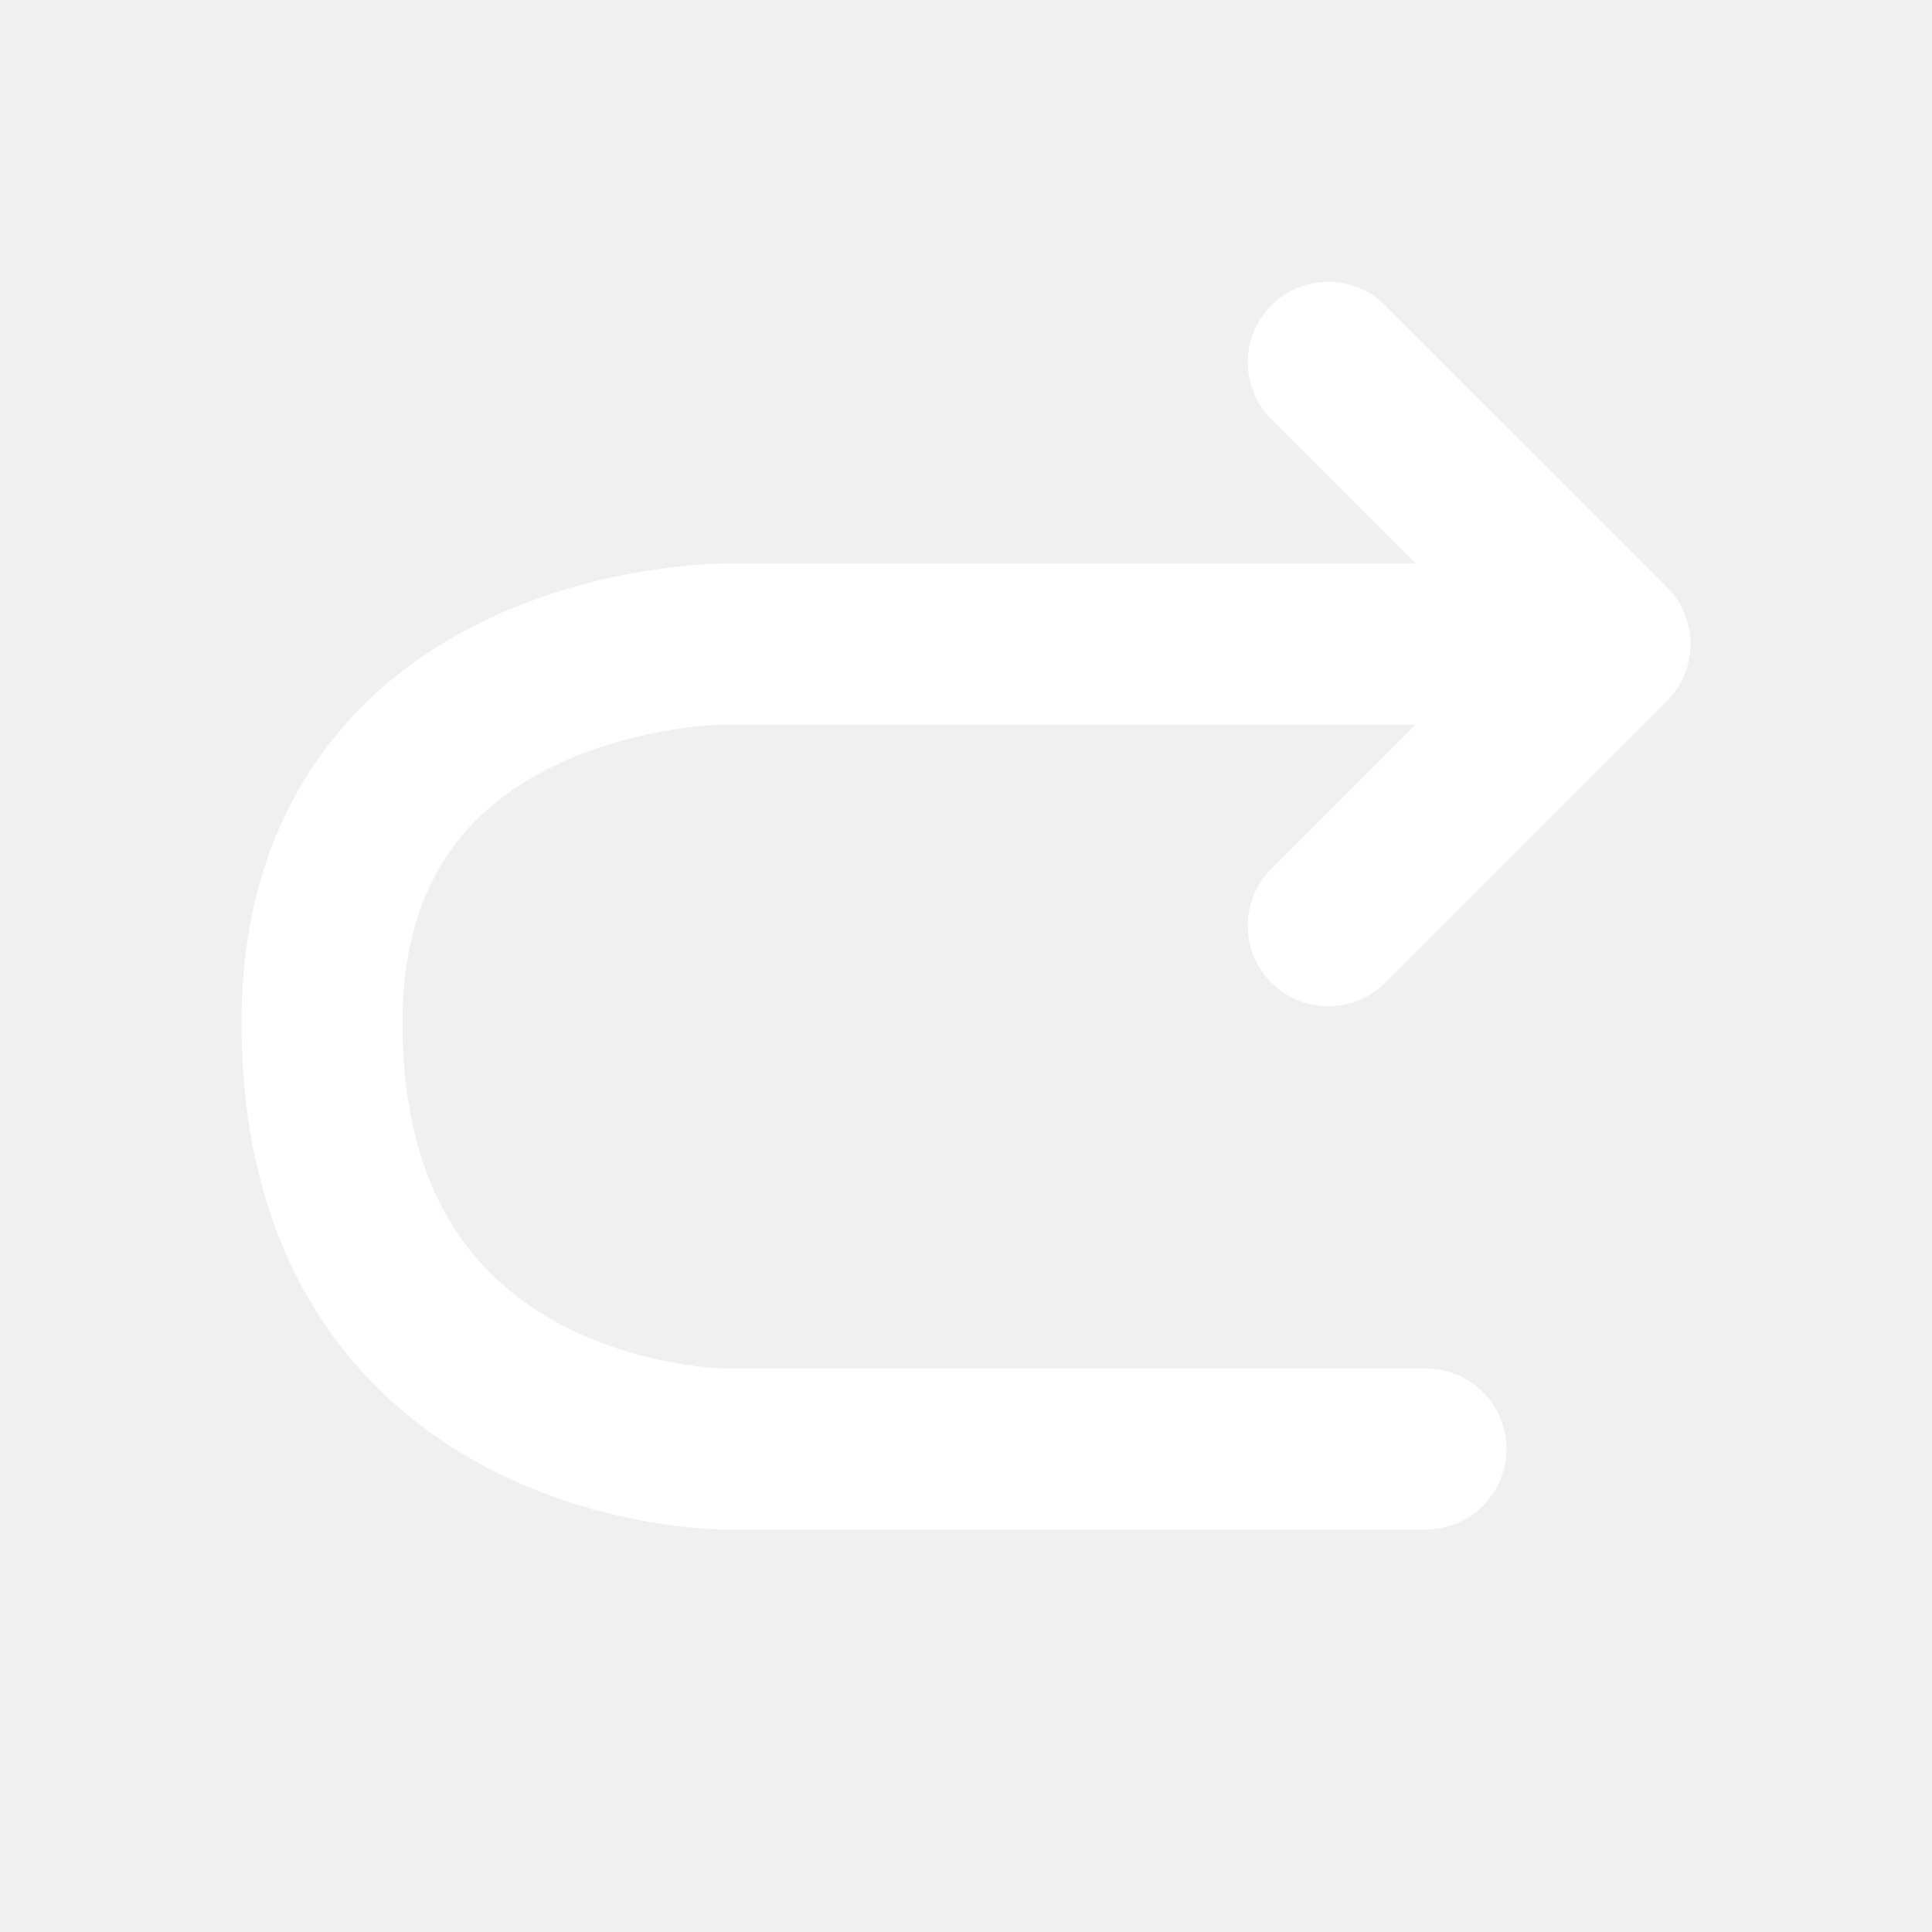
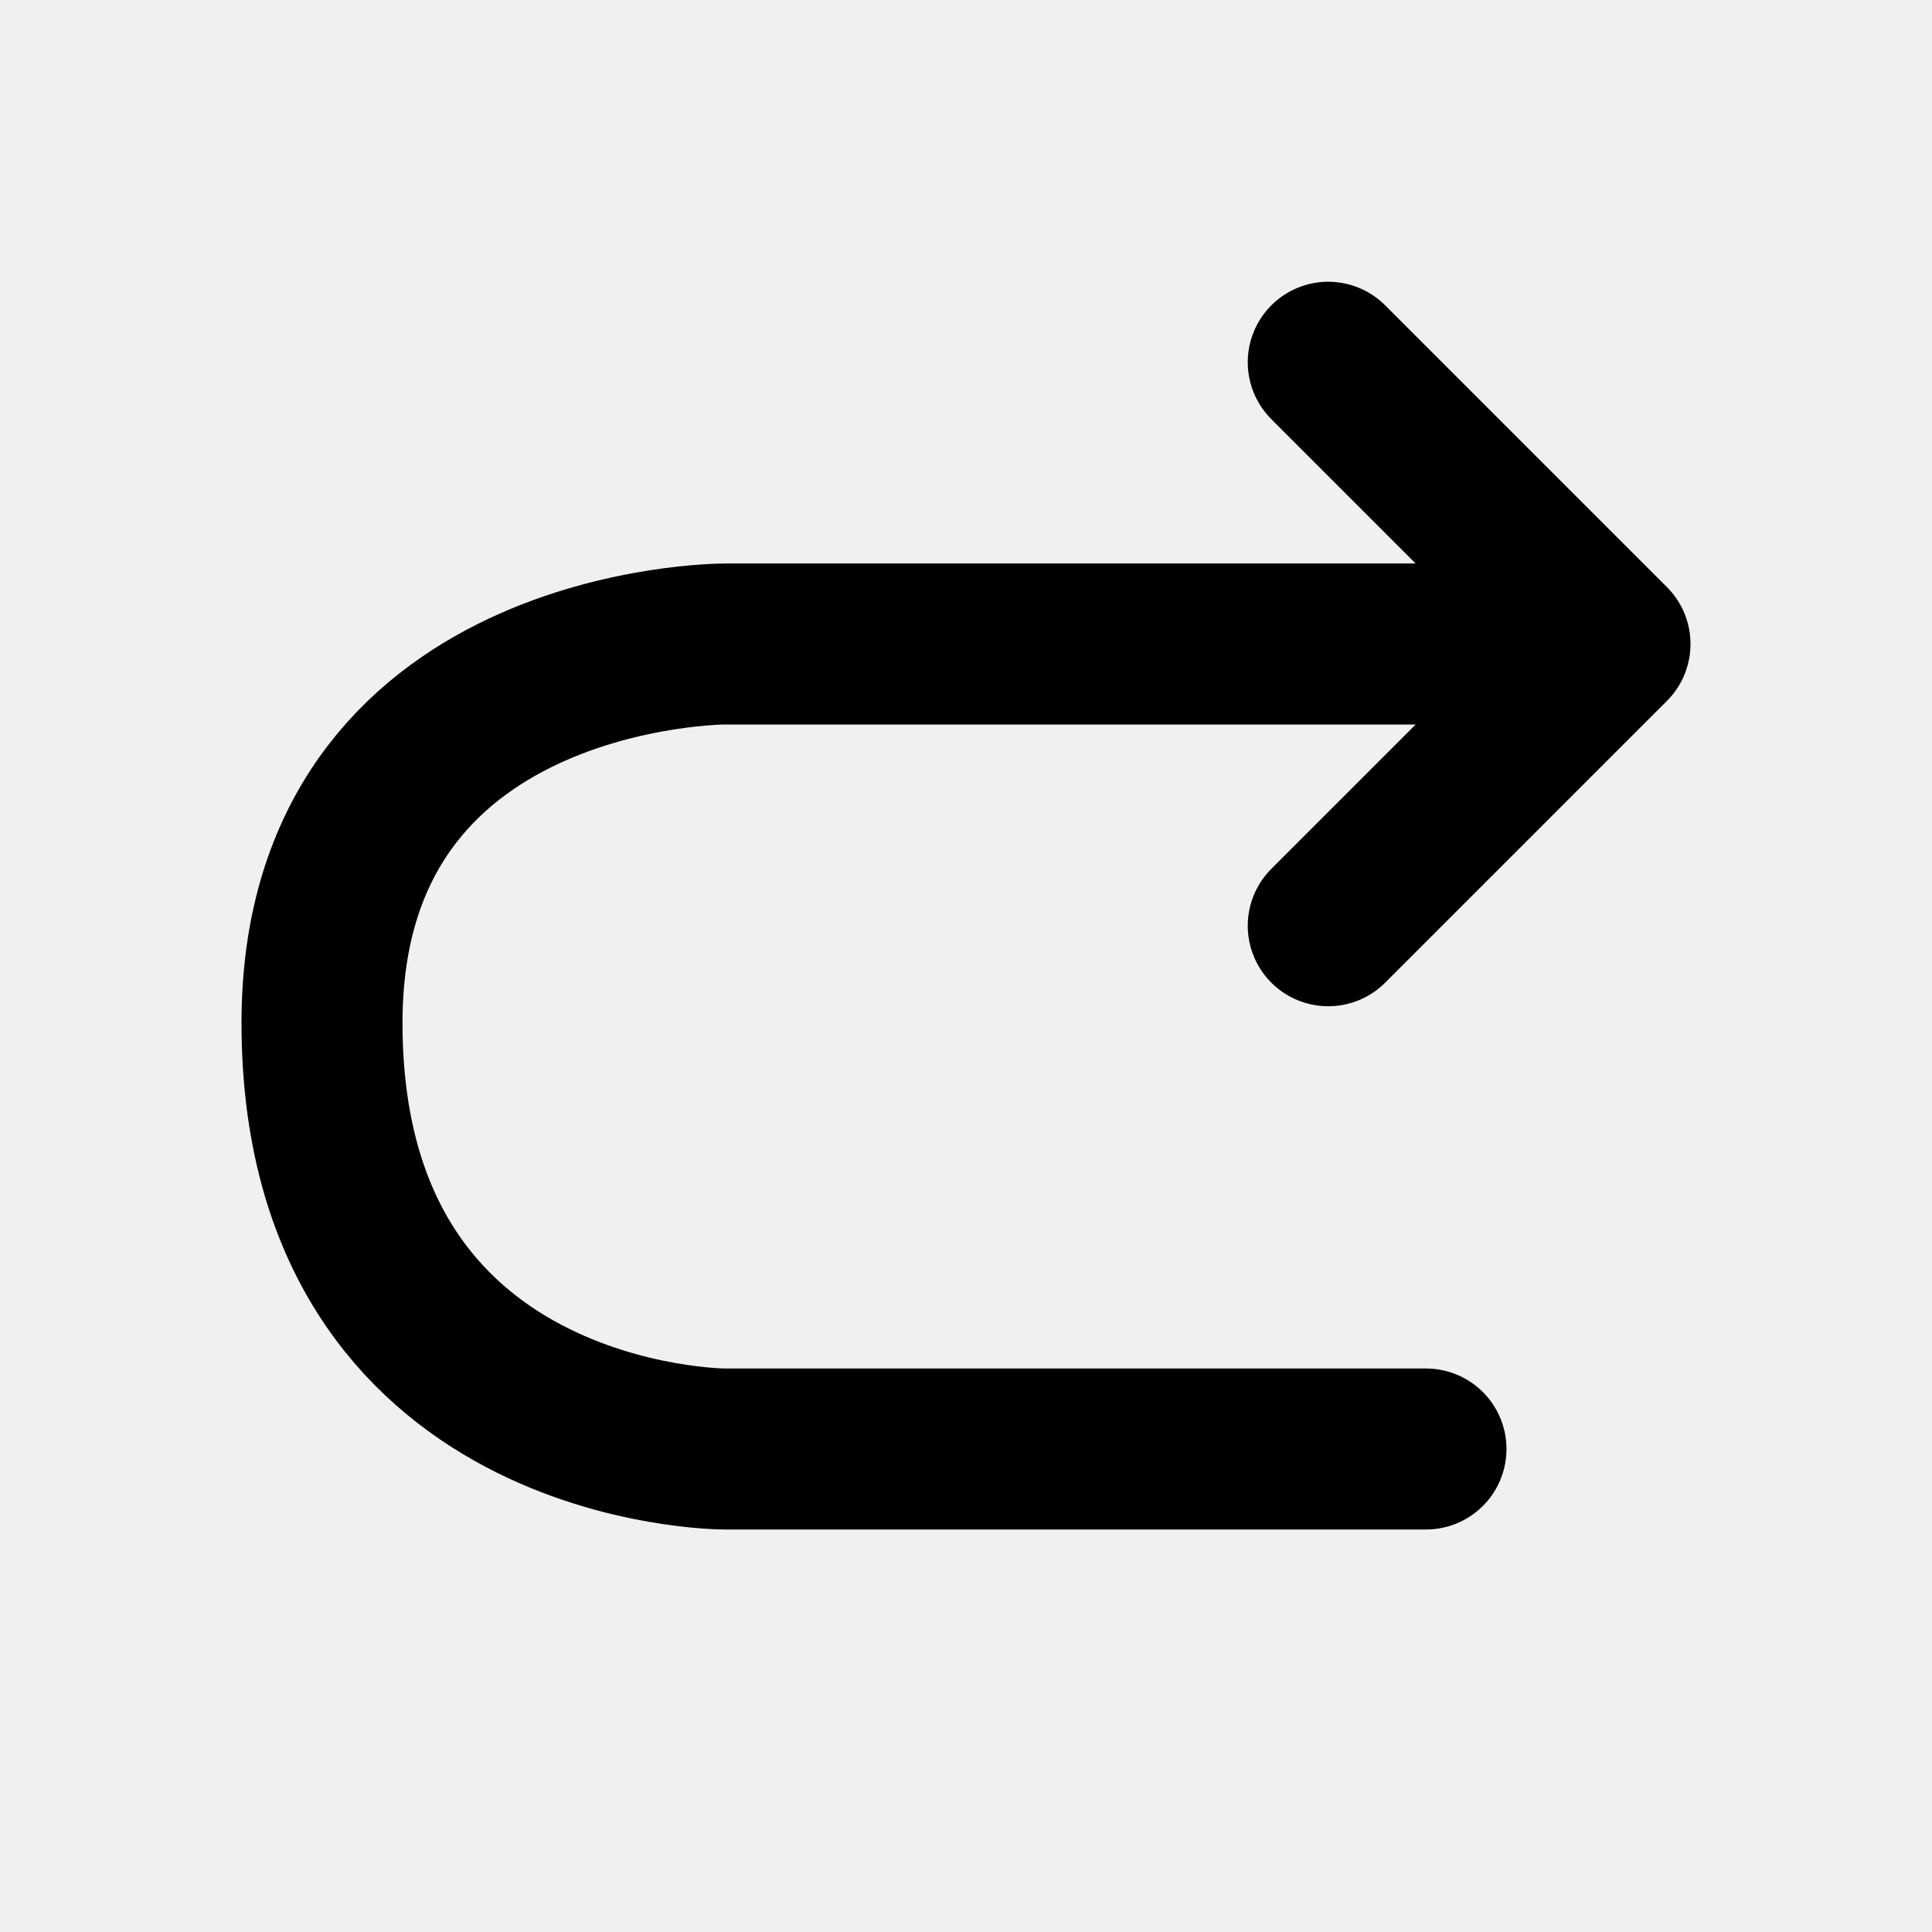
- <svg xmlns="http://www.w3.org/2000/svg" width="24px" height="24px" viewBox="0 0 24 24" fill="none" color="#ffffff">
-   <path d="M19.5 8C15.5 8 13 8 9 8C9 8 9 8 9 8C9 8 4 8 4 12.706C4 18 9 18 9 18C12.429 18 14.286 18 17.714 18" stroke="#ffffff" stroke-width="2" stroke-linecap="round" stroke-linejoin="round" />
-   <path d="M16.5 11.5C17.867 10.133 18.633 9.367 20 8C18.633 6.633 17.867 5.867 16.5 4.5" stroke="#ffffff" stroke-width="2" stroke-linecap="round" stroke-linejoin="round" />
+ <svg xmlns="http://www.w3.org/2000/svg" width="24px" height="24px" viewBox="0 0 24 24" fill="none" color="currentColor">
+   <path d="M19.5 8C15.5 8 13 8 9 8C9 8 9 8 9 8C9 8 4 8 4 12.706C4 18 9 18 9 18C12.429 18 14.286 18 17.714 18" stroke="currentColor" stroke-width="2" stroke-linecap="round" stroke-linejoin="round" />
+   <path d="M16.5 11.5C17.867 10.133 18.633 9.367 20 8C18.633 6.633 17.867 5.867 16.5 4.5" stroke="currentColor" stroke-width="2" stroke-linecap="round" stroke-linejoin="round" />
</svg>
